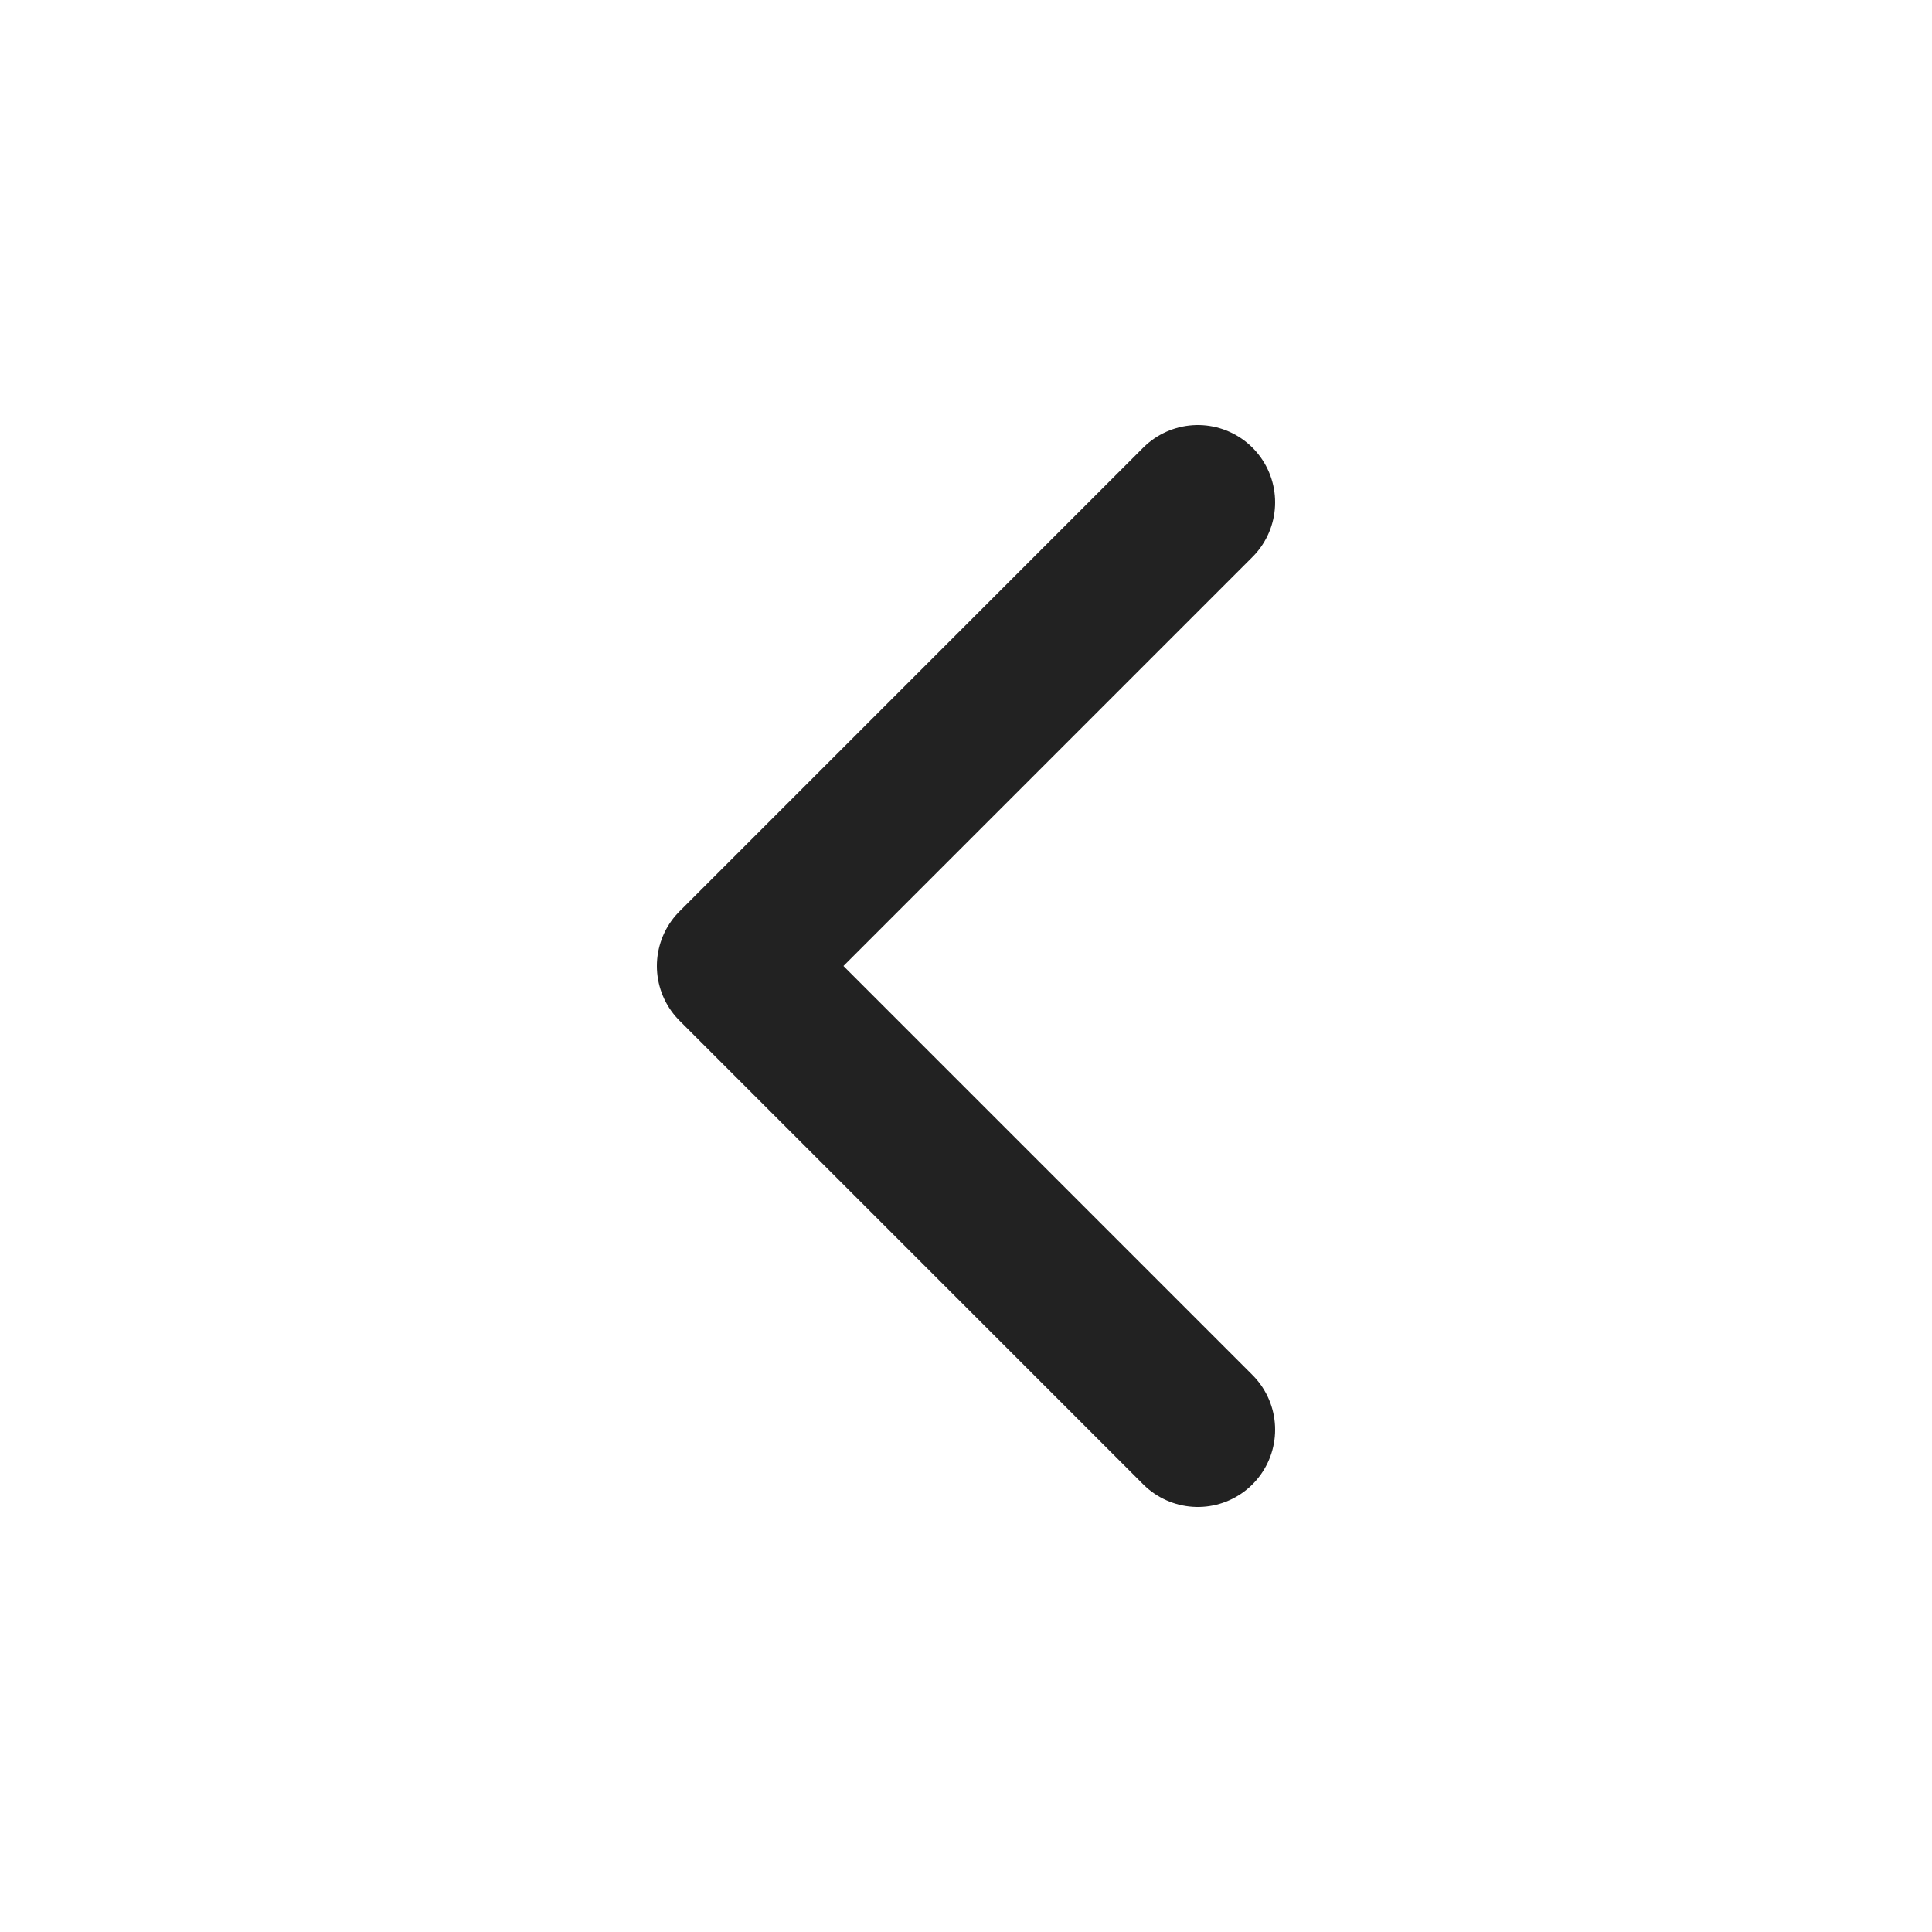
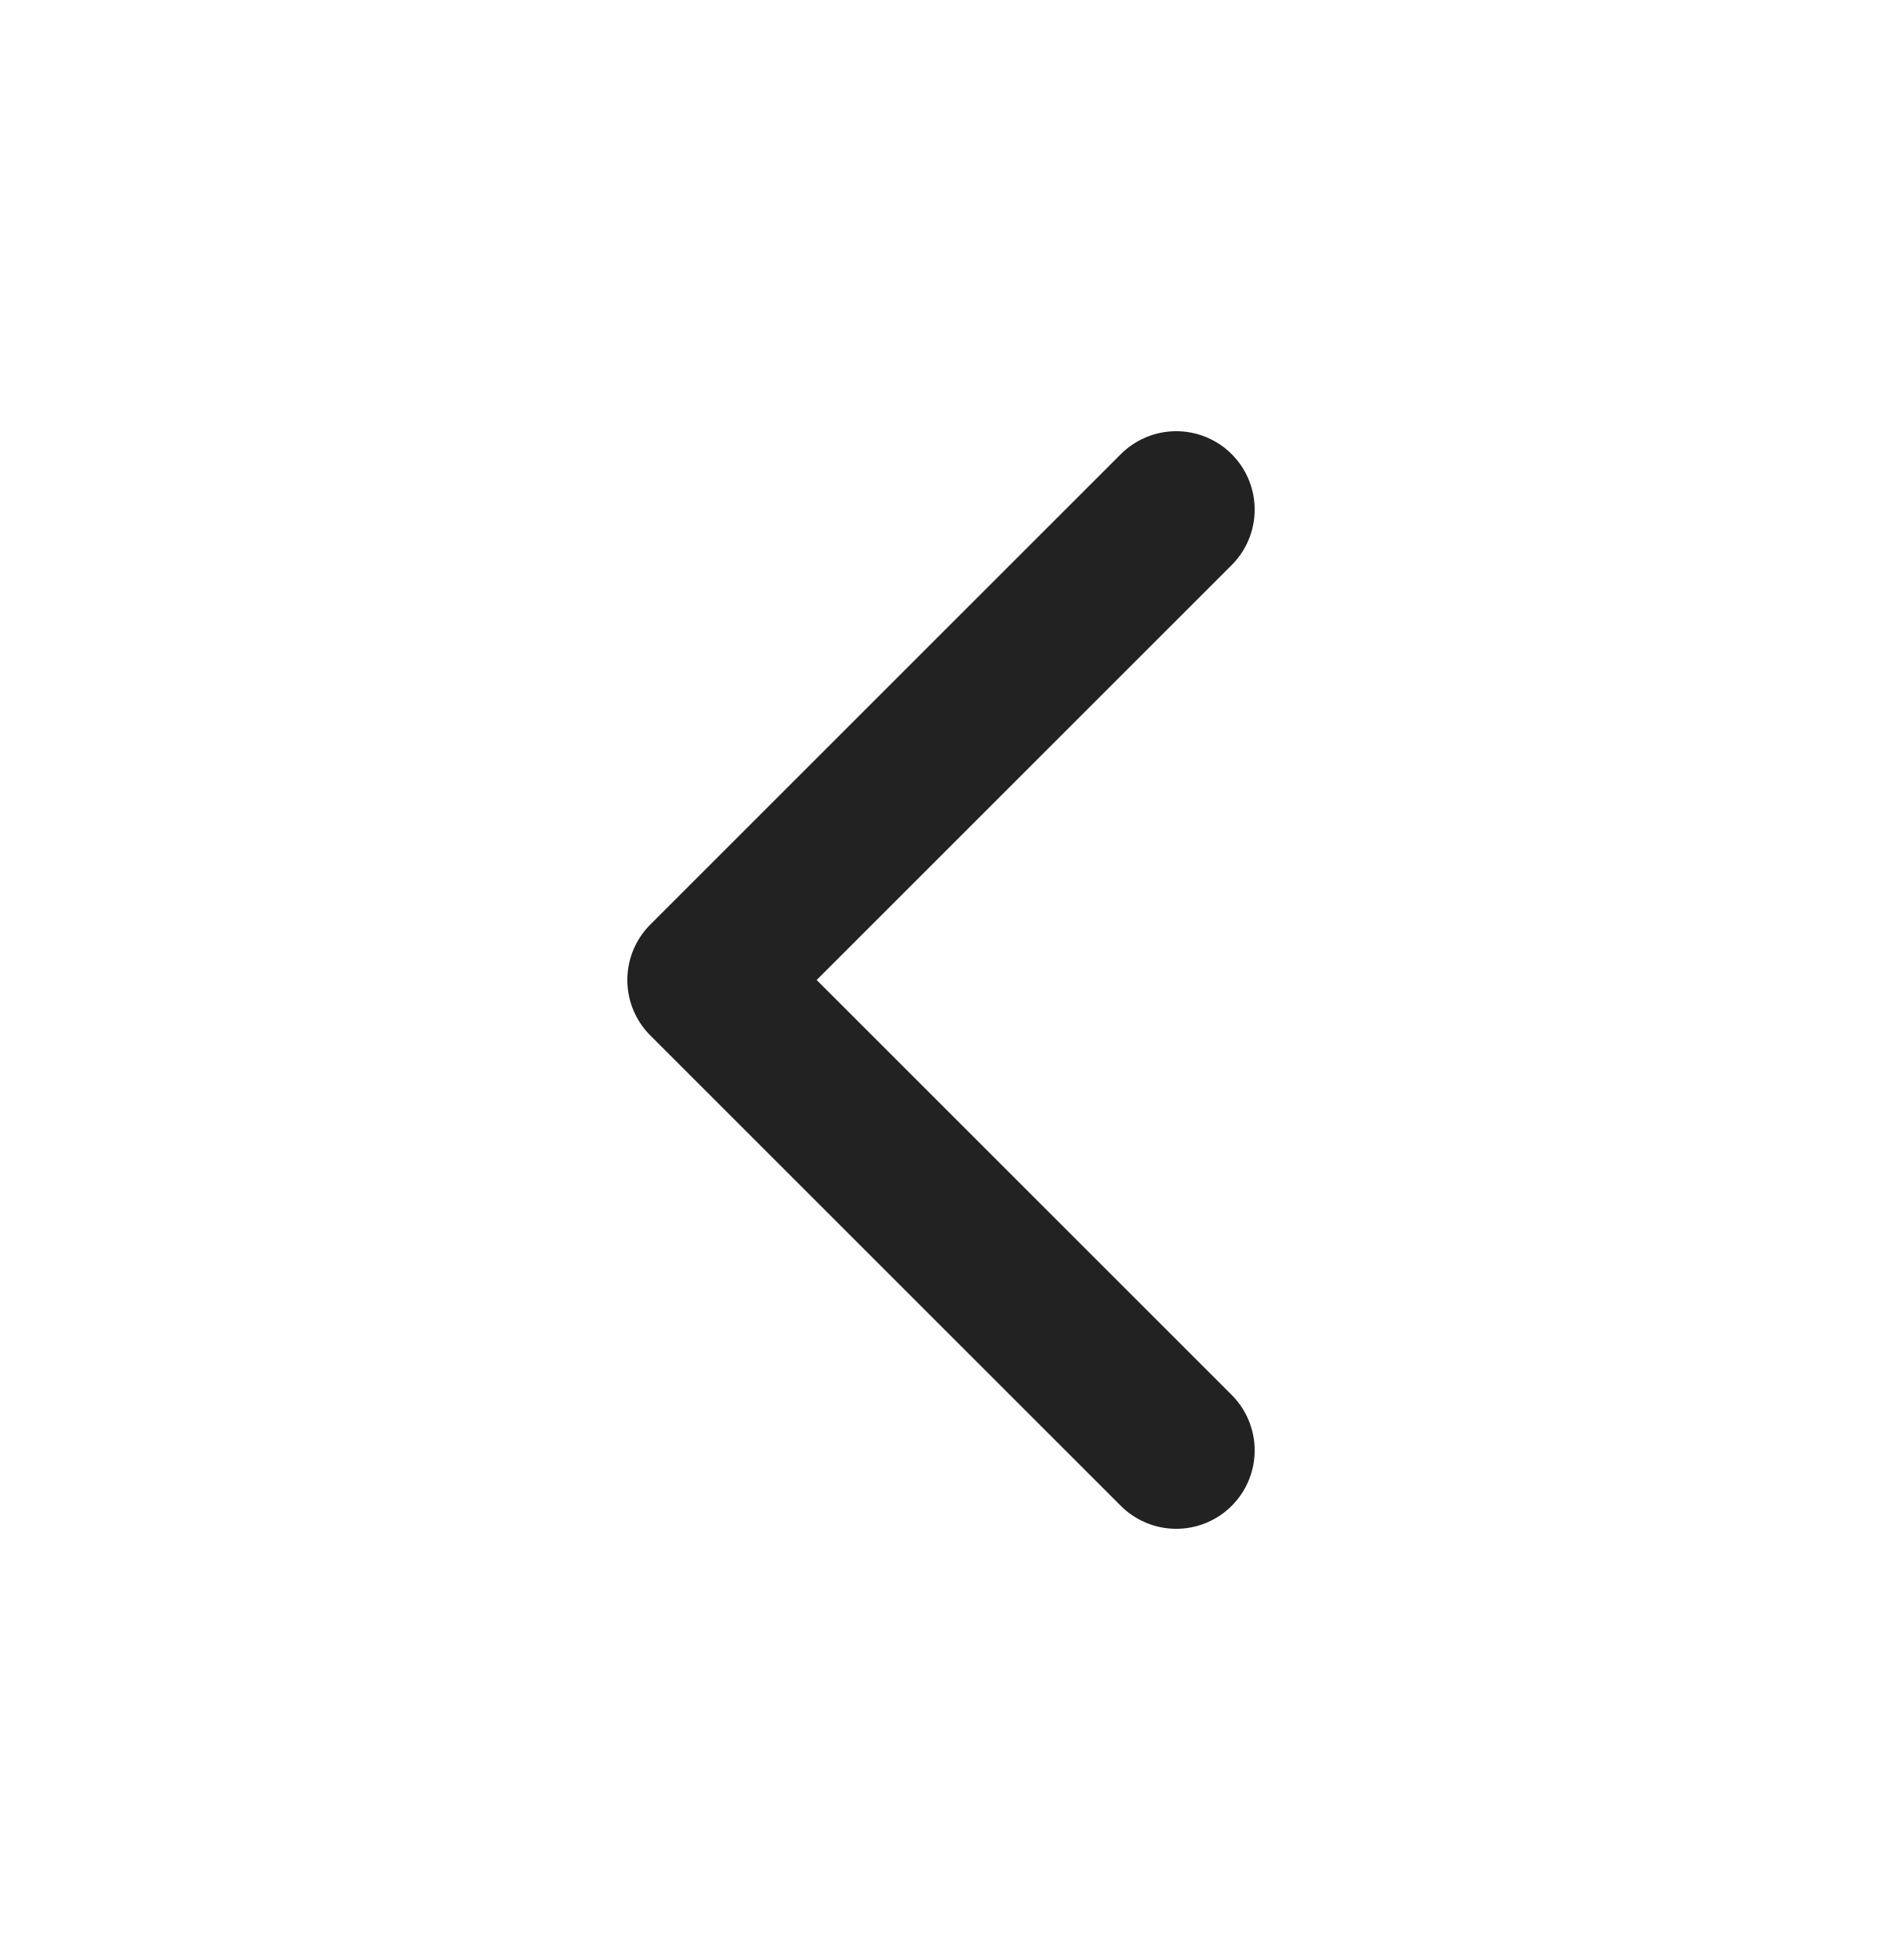
- <svg xmlns="http://www.w3.org/2000/svg" width="24" height="24" viewBox="0 0 24 25" fill="none">
+ <svg xmlns="http://www.w3.org/2000/svg" width="24" height="25" viewBox="0 0 24 25" fill="none">
  <path d="M15 18.5L9 12.5L15 6.5" stroke="#222222" stroke-width="2" stroke-linecap="round" stroke-linejoin="round" />
</svg>
